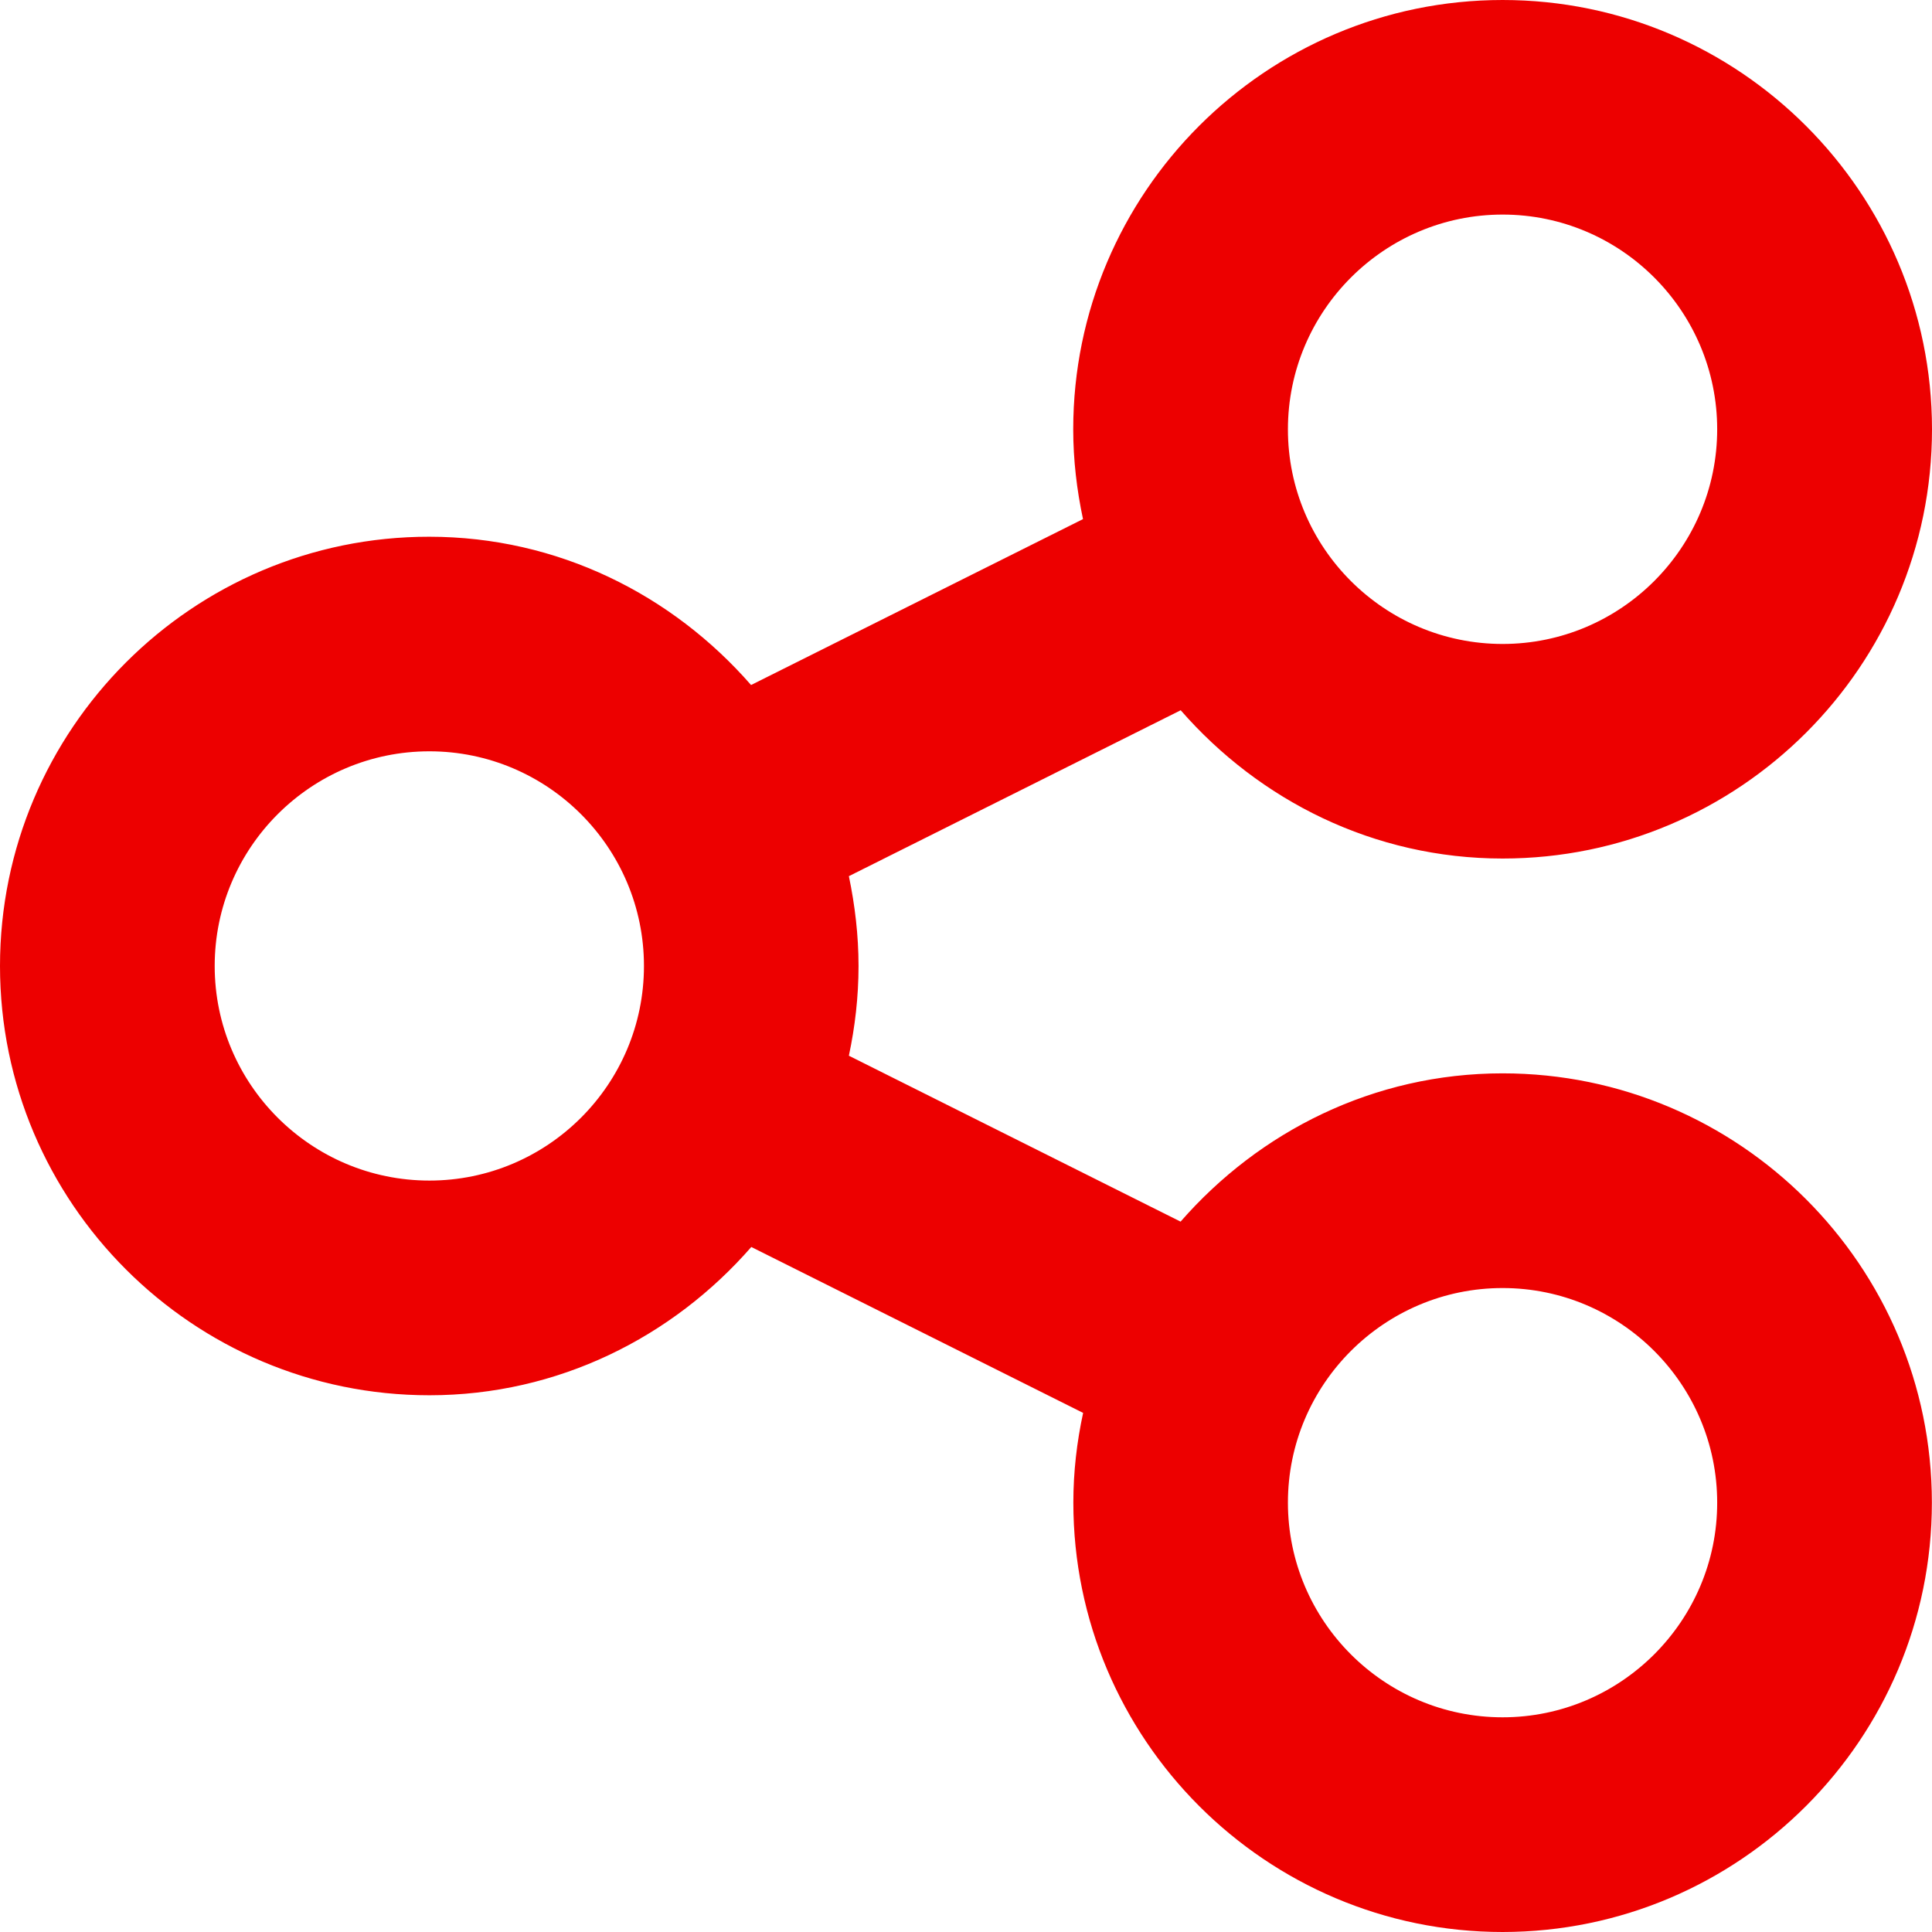
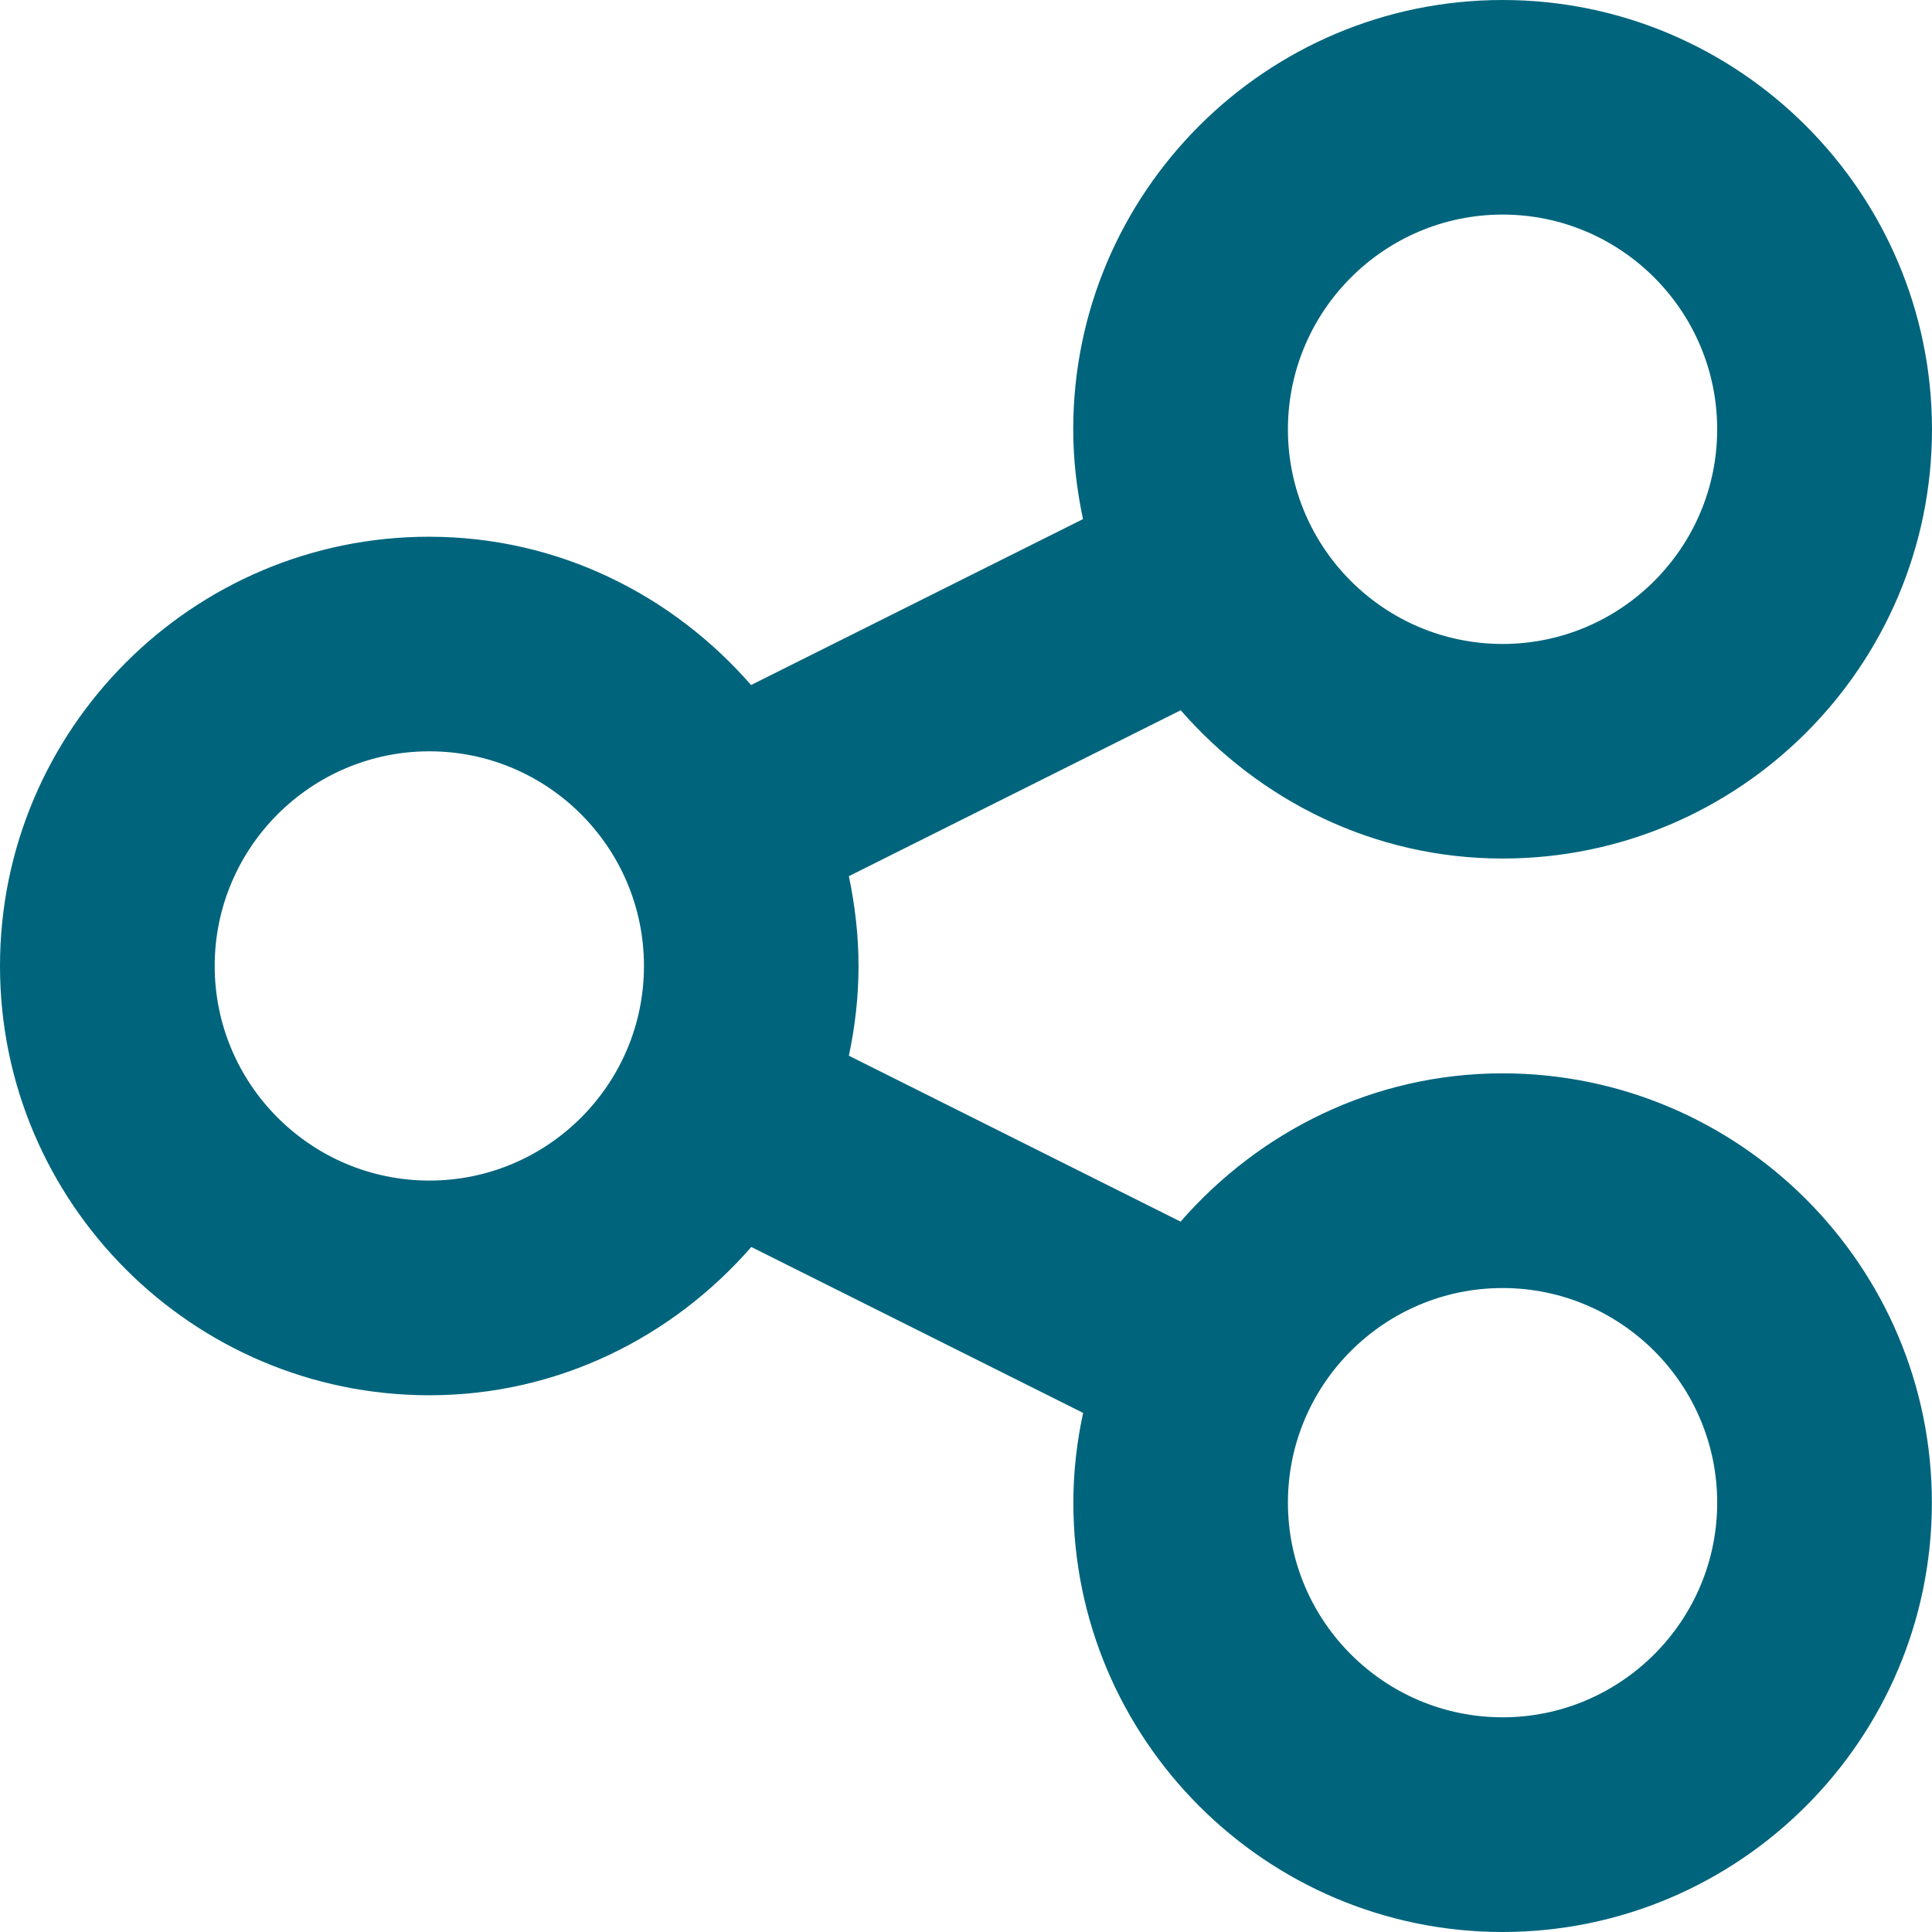
<svg xmlns="http://www.w3.org/2000/svg" width="16" height="16" viewBox="0 0 16 16" fill="none">
-   <path d="M12.444 8.889C11.376 8.889 10.429 9.37 9.777 10.117L7.03 8.743C7.081 8.503 7.11 8.255 7.11 8C7.11 7.745 7.08 7.496 7.03 7.256L9.778 5.882C10.43 6.629 11.377 7.11 12.444 7.11C14.405 7.11 16 5.516 16 3.555C15.999 1.595 14.404 0 12.444 0C10.483 0 8.888 1.595 8.888 3.556C8.888 3.811 8.918 4.059 8.969 4.299L6.22 5.673C5.568 4.926 4.621 4.445 3.554 4.445C1.595 4.444 0 6.039 0 8C0 9.96 1.595 11.555 3.556 11.555C4.622 11.555 5.57 11.074 6.222 10.327L8.97 11.701C8.918 11.941 8.889 12.189 8.889 12.444C8.889 14.405 10.484 16 12.444 16C14.405 15.999 15.999 14.404 15.999 12.444C15.999 10.483 14.404 8.889 12.444 8.889ZM12.444 1.777C13.424 1.777 14.221 2.575 14.221 3.555C14.221 4.536 13.423 5.333 12.444 5.333C11.464 5.333 10.666 4.536 10.666 3.556C10.666 2.575 11.464 1.777 12.444 1.777ZM3.556 9.777C2.575 9.777 1.778 8.979 1.778 8C1.778 7.019 2.576 6.222 3.556 6.222C4.536 6.222 5.333 7.019 5.333 8C5.333 8.98 4.536 9.777 3.556 9.777ZM12.444 14.222C11.463 14.222 10.666 13.424 10.666 12.444C10.666 11.464 11.464 10.667 12.444 10.667C13.423 10.667 14.221 11.464 14.221 12.444C14.222 13.423 13.423 14.222 12.444 14.222Z" fill="#ED0000" />
+   <path d="M12.444 8.889C11.376 8.889 10.429 9.37 9.777 10.117L7.03 8.743C7.081 8.503 7.11 8.255 7.11 8C7.11 7.745 7.08 7.496 7.03 7.256L9.778 5.882C10.43 6.629 11.377 7.11 12.444 7.11C14.405 7.11 16 5.516 16 3.555C15.999 1.595 14.404 0 12.444 0C10.483 0 8.888 1.595 8.888 3.556C8.888 3.811 8.918 4.059 8.969 4.299L6.22 5.673C5.568 4.926 4.621 4.445 3.554 4.445C1.595 4.444 0 6.039 0 8C0 9.96 1.595 11.555 3.556 11.555C4.622 11.555 5.57 11.074 6.222 10.327L8.97 11.701C8.918 11.941 8.889 12.189 8.889 12.444C8.889 14.405 10.484 16 12.444 16C14.405 15.999 15.999 14.404 15.999 12.444C15.999 10.483 14.404 8.889 12.444 8.889ZM12.444 1.777C13.424 1.777 14.221 2.575 14.221 3.555C14.221 4.536 13.423 5.333 12.444 5.333C11.464 5.333 10.666 4.536 10.666 3.556C10.666 2.575 11.464 1.777 12.444 1.777ZM3.556 9.777C2.575 9.777 1.778 8.979 1.778 8C1.778 7.019 2.576 6.222 3.556 6.222C4.536 6.222 5.333 7.019 5.333 8C5.333 8.98 4.536 9.777 3.556 9.777ZM12.444 14.222C11.463 14.222 10.666 13.424 10.666 12.444C10.666 11.464 11.464 10.667 12.444 10.667C13.423 10.667 14.221 11.464 14.221 12.444C14.222 13.423 13.423 14.222 12.444 14.222Z" fill="#00647D" />
</svg>
